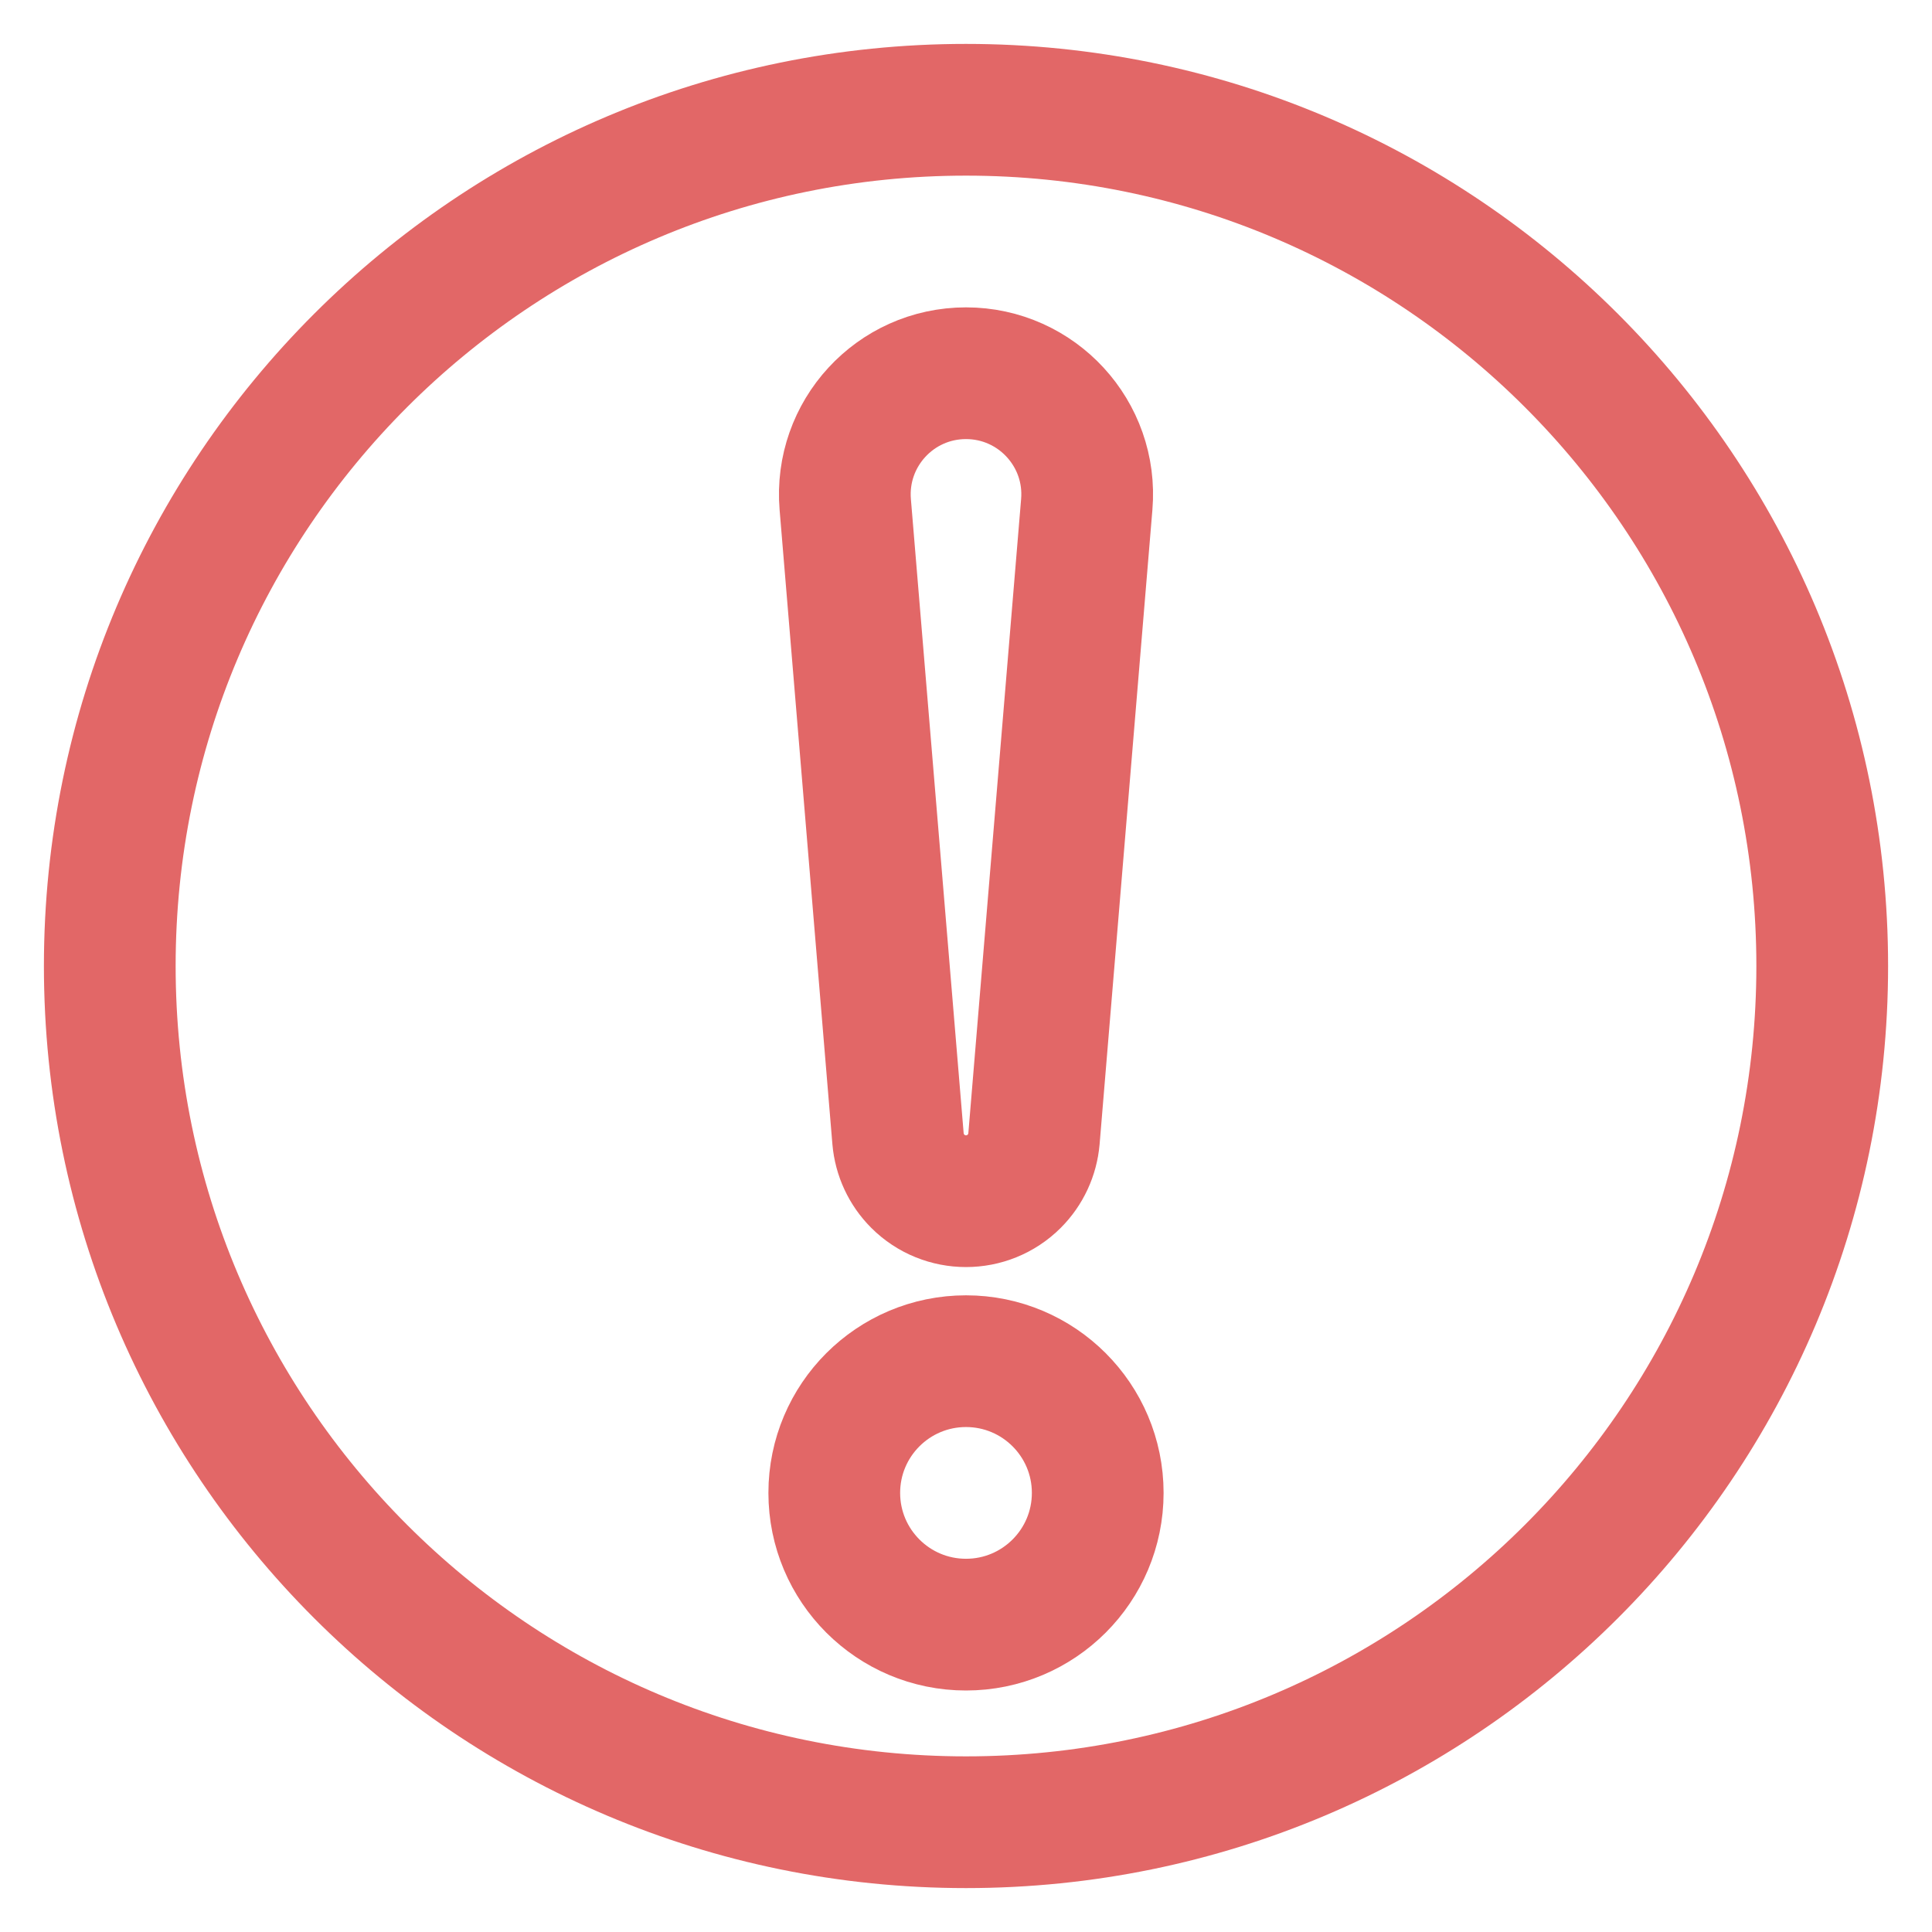
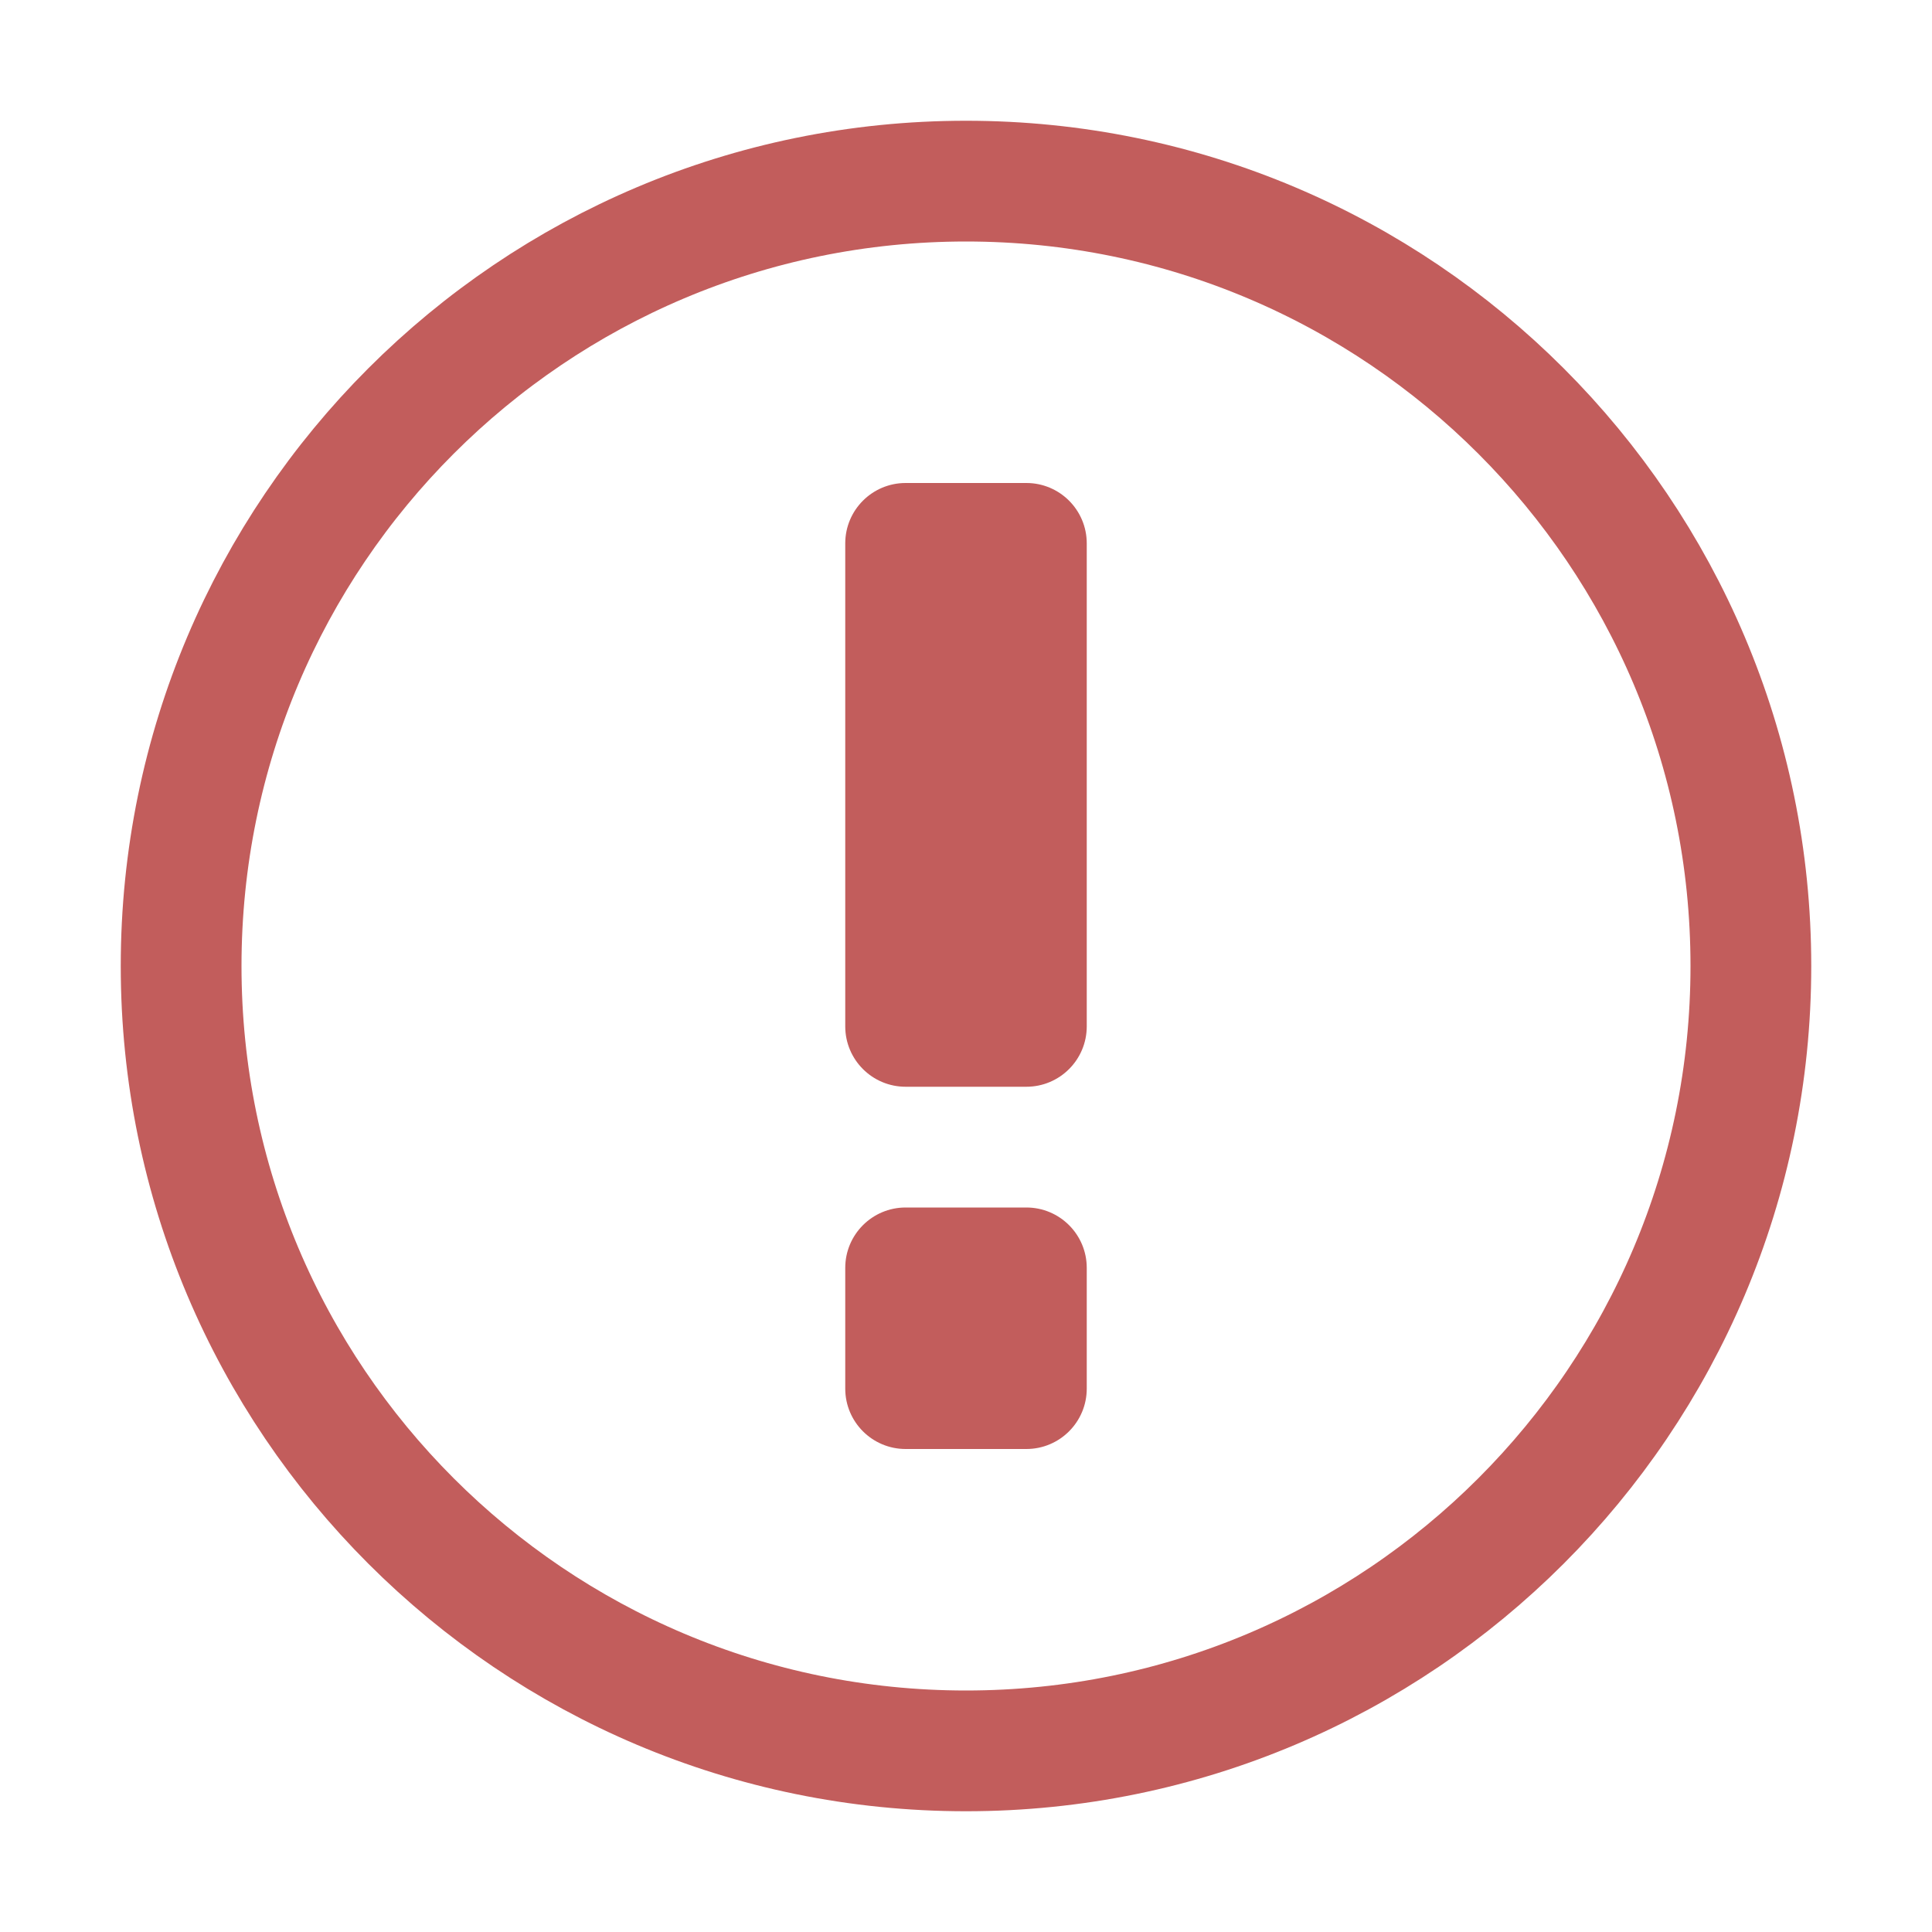
- <svg xmlns="http://www.w3.org/2000/svg" viewBox="21 26 22 22" fill="none">
-   <defs>
-     <style id="current-color-scheme" type="text/css">.ColorScheme-NegativeText { color: #e26767; }</style>
-   </defs>
-   <circle cx="32" cy="37" r="9.75" stroke-width="1.5" style="stroke:currentColor" class="ColorScheme-NegativeText" />
-   <path d="M30.625 31.745C30.558 30.94 31.192 30.25 32 30.25C32.807 30.25 33.443 30.94 33.375 31.745L32.774 38.967C32.758 39.15 32.679 39.321 32.549 39.451C32.246 39.754 31.754 39.754 31.451 39.451C31.321 39.321 31.242 39.15 31.226 38.967L30.625 31.745Z" stroke-width="1.5" style="stroke:currentColor" class="ColorScheme-NegativeText" />
-   <circle cx="32" cy="43" r="1.5" stroke-width="1.5" style="stroke:currentColor" class="ColorScheme-NegativeText" />
+ <svg xmlns="http://www.w3.org/2000/svg" viewBox="0 0 16 16" fill="none">
+   <circle cx="8" cy="8" r="6.5" style="stroke:#c25d5c" />
+   <rect x="7" y="4" width="2" height="5" rx="0.5" style="fill:#c25d5c" />
+   <rect x="7" y="10" width="2" height="2" rx="0.5" style="fill:#c25d5c" />
</svg>
